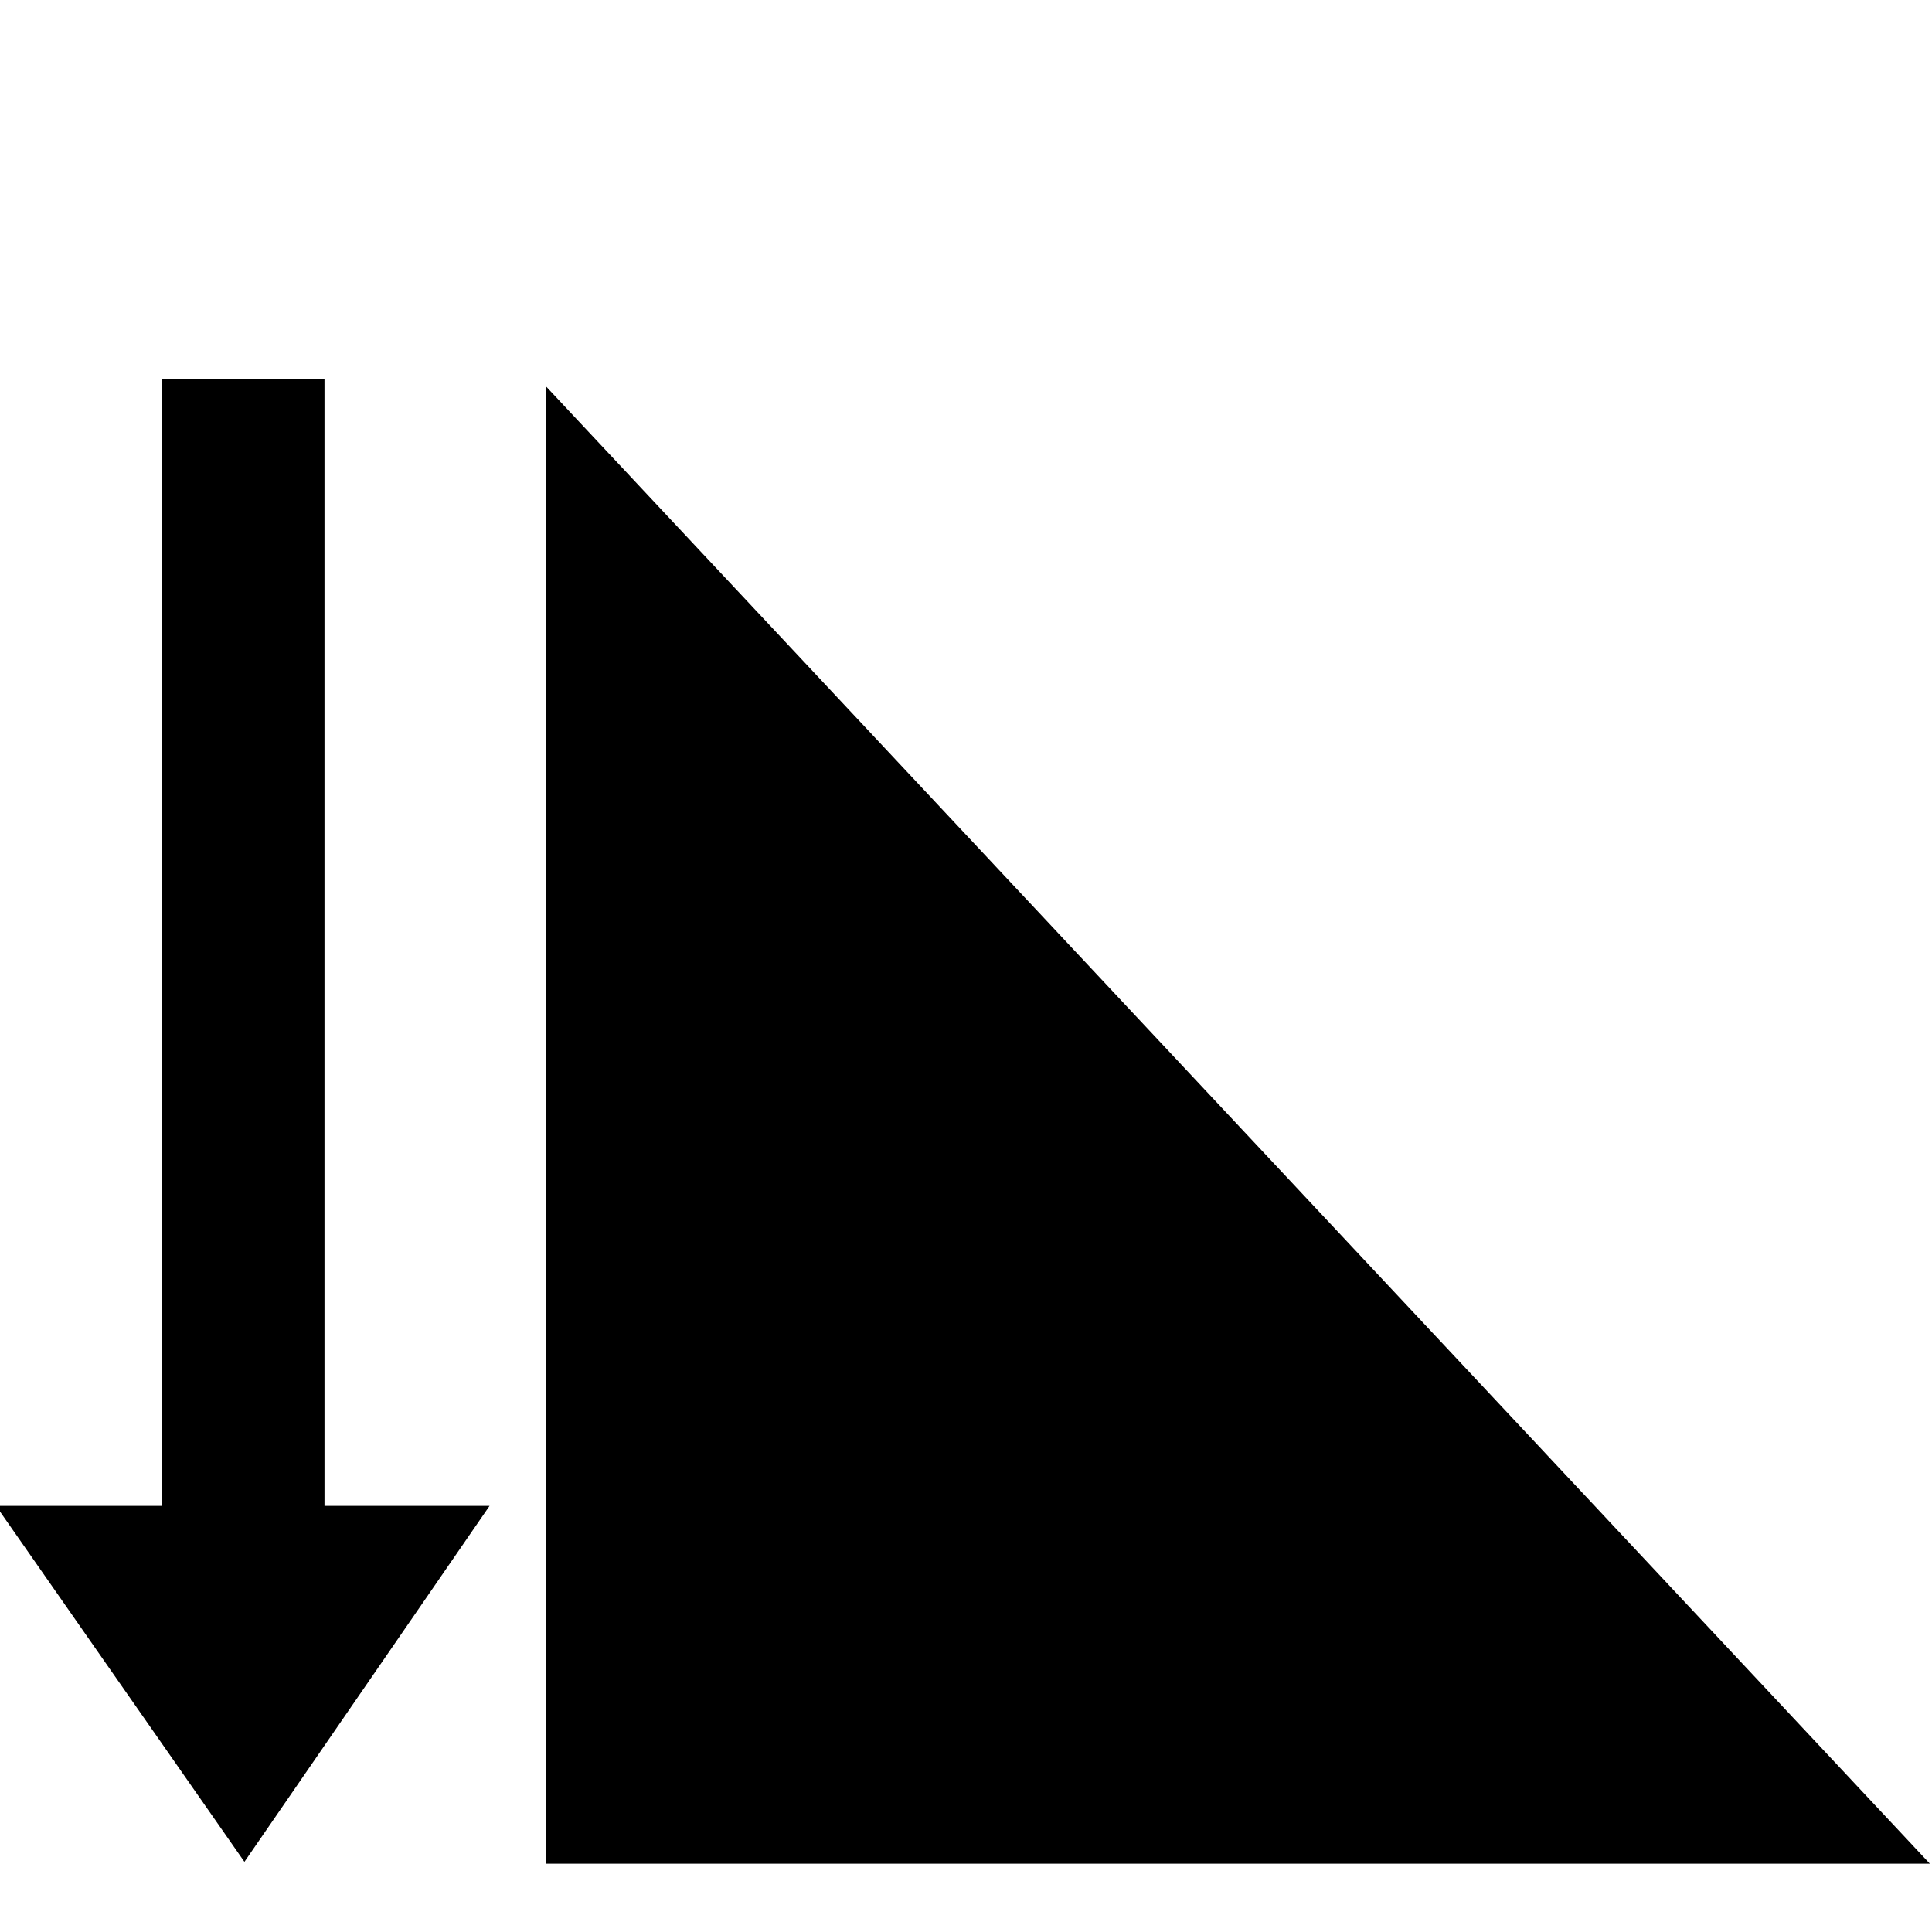
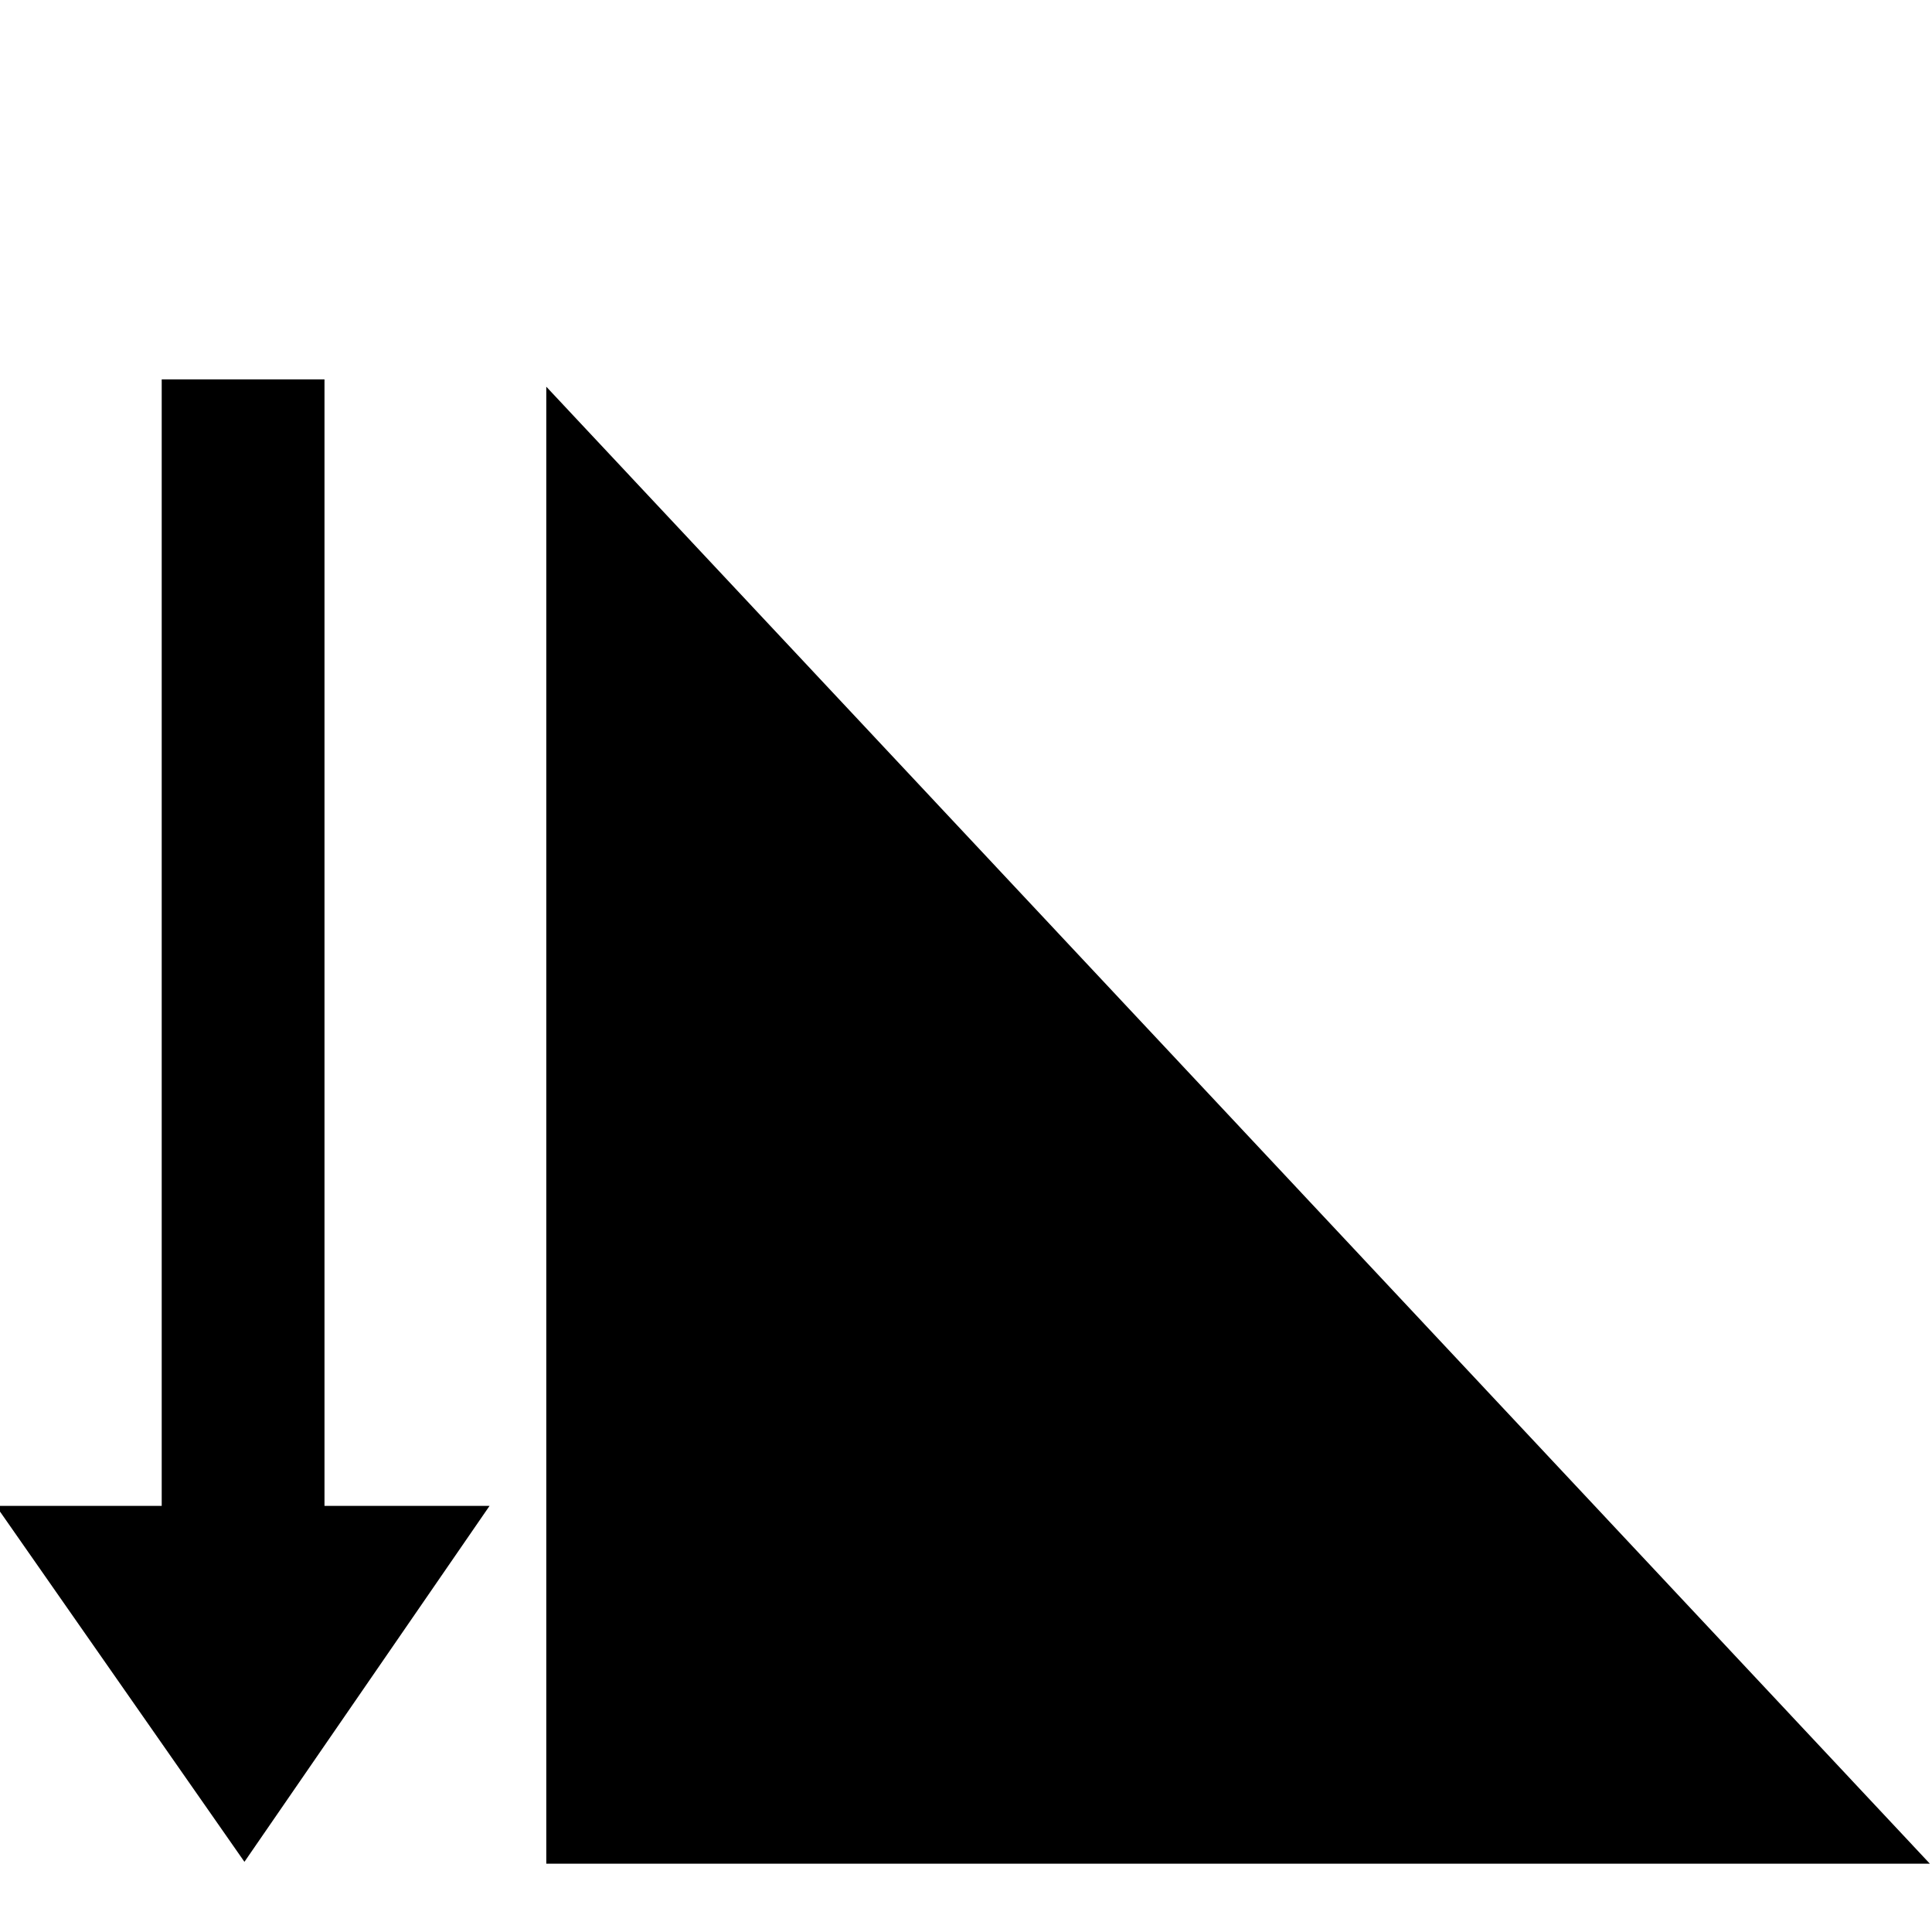
- <svg xmlns="http://www.w3.org/2000/svg" id="svg8" version="1.1" viewBox="0 0 12.7 12.7" height="48" width="48">
-   <defs id="defs2">
-     <marker orient="auto" refY="0.0" refX="0.0" id="TriangleOutM" style="overflow:visible">
-       <path id="path4666" d="M 5.77,0.0 L -2.88,5.0 L -2.88,-5.0 L 5.77,0.0 z " style="fill-rule:evenodd;stroke:#000000;stroke-width:1pt;stroke-opacity:1;fill:#000000;fill-opacity:1" transform="scale(0.4)" />
-     </marker>
-     <marker orient="auto" refY="0.0" refX="0.0" id="TriangleOutL" style="overflow:visible">
-       <path id="path4663" d="M 5.77,0.0 L -2.88,5.0 L -2.88,-5.0 L 5.77,0.0 z " style="fill-rule:evenodd;stroke:#000000;stroke-width:1pt;stroke-opacity:1;fill:#000000;fill-opacity:1" transform="scale(0.8)" />
-     </marker>
-     <marker orient="auto" refY="0.0" refX="0.0" id="Arrow2Lend" style="overflow:visible;">
-       <path id="path4542" style="fill-rule:evenodd;stroke-width:0.625;stroke-linejoin:round;stroke:#000000;stroke-opacity:1;fill:#000000;fill-opacity:1" d="M 8.719,4.034 L -2.207,0.016 L 8.719,-4.002 C 6.973,-1.63 6.983,1.616 8.719,4.034 z " transform="scale(1.1) rotate(180) translate(1,0)" />
-     </marker>
-   </defs>
-   <g id="layer1">
-     <path style="opacity:1;fill:#000000;fill-opacity:1;fill-rule:nonzero;stroke:#808080;stroke-width:0;stroke-linecap:round;stroke-linejoin:round;stroke-miterlimit:4;stroke-dasharray:none;stroke-dashoffset:0;stroke-opacity:1" d="M 3.591,2.542 12.686,12.251 H 3.591 Z" id="rect4516" />
-     <g id="g5491">
-       <path style="color:#000000;font-style:normal;font-variant:normal;font-weight:normal;font-stretch:normal;font-size:medium;line-height:normal;font-family:sans-serif;font-variant-ligatures:normal;font-variant-position:normal;font-variant-caps:normal;font-variant-numeric:normal;font-variant-alternates:normal;font-feature-settings:normal;text-indent:0;text-align:start;text-decoration:none;text-decoration-line:none;text-decoration-style:solid;text-decoration-color:#000000;letter-spacing:normal;word-spacing:normal;text-transform:none;writing-mode:lr-tb;direction:ltr;text-orientation:mixed;dominant-baseline:auto;baseline-shift:baseline;text-anchor:start;white-space:normal;shape-padding:0;clip-rule:nonzero;display:inline;overflow:visible;visibility:visible;opacity:1;isolation:auto;mix-blend-mode:normal;color-interpolation:sRGB;color-interpolation-filters:linearRGB;solid-color:#000000;solid-opacity:1;vector-effect:none;fill:#000000;fill-opacity:1;fill-rule:evenodd;stroke:none;stroke-width:0.541;stroke-linecap:butt;stroke-linejoin:miter;stroke-miterlimit:4;stroke-dasharray:none;stroke-dashoffset:0;stroke-opacity:1;color-rendering:auto;image-rendering:auto;shape-rendering:auto;text-rendering:auto;enable-background:accumulate" d="M 1.062,2.494 V 10.666 H 2.133 V 2.494 Z" id="path4519" />
-       <path style="fill:#000000;fill-opacity:1;fill-rule:evenodd;stroke:#000000;stroke-width:0.216pt;stroke-opacity:1" d="M 1.606,11.986 0.25,10.043 H 2.944 Z" id="path5497" />
-     </g>
+ <svg xmlns="http://www.w3.org/2000/svg" viewBox="0 0 12.7 12.7" height="48" width="48">
+   <path d="M3.591 2.542l9.095 9.709H3.591z" />
+   <g fill-rule="evenodd">
+     <path d="M1.063 2.494v8.172h1.07V2.494z" />
+     <path d="M1.606 11.986L.25 10.043h2.694z" stroke="#000" stroke-width=".216pt" />
  </g>
</svg>
